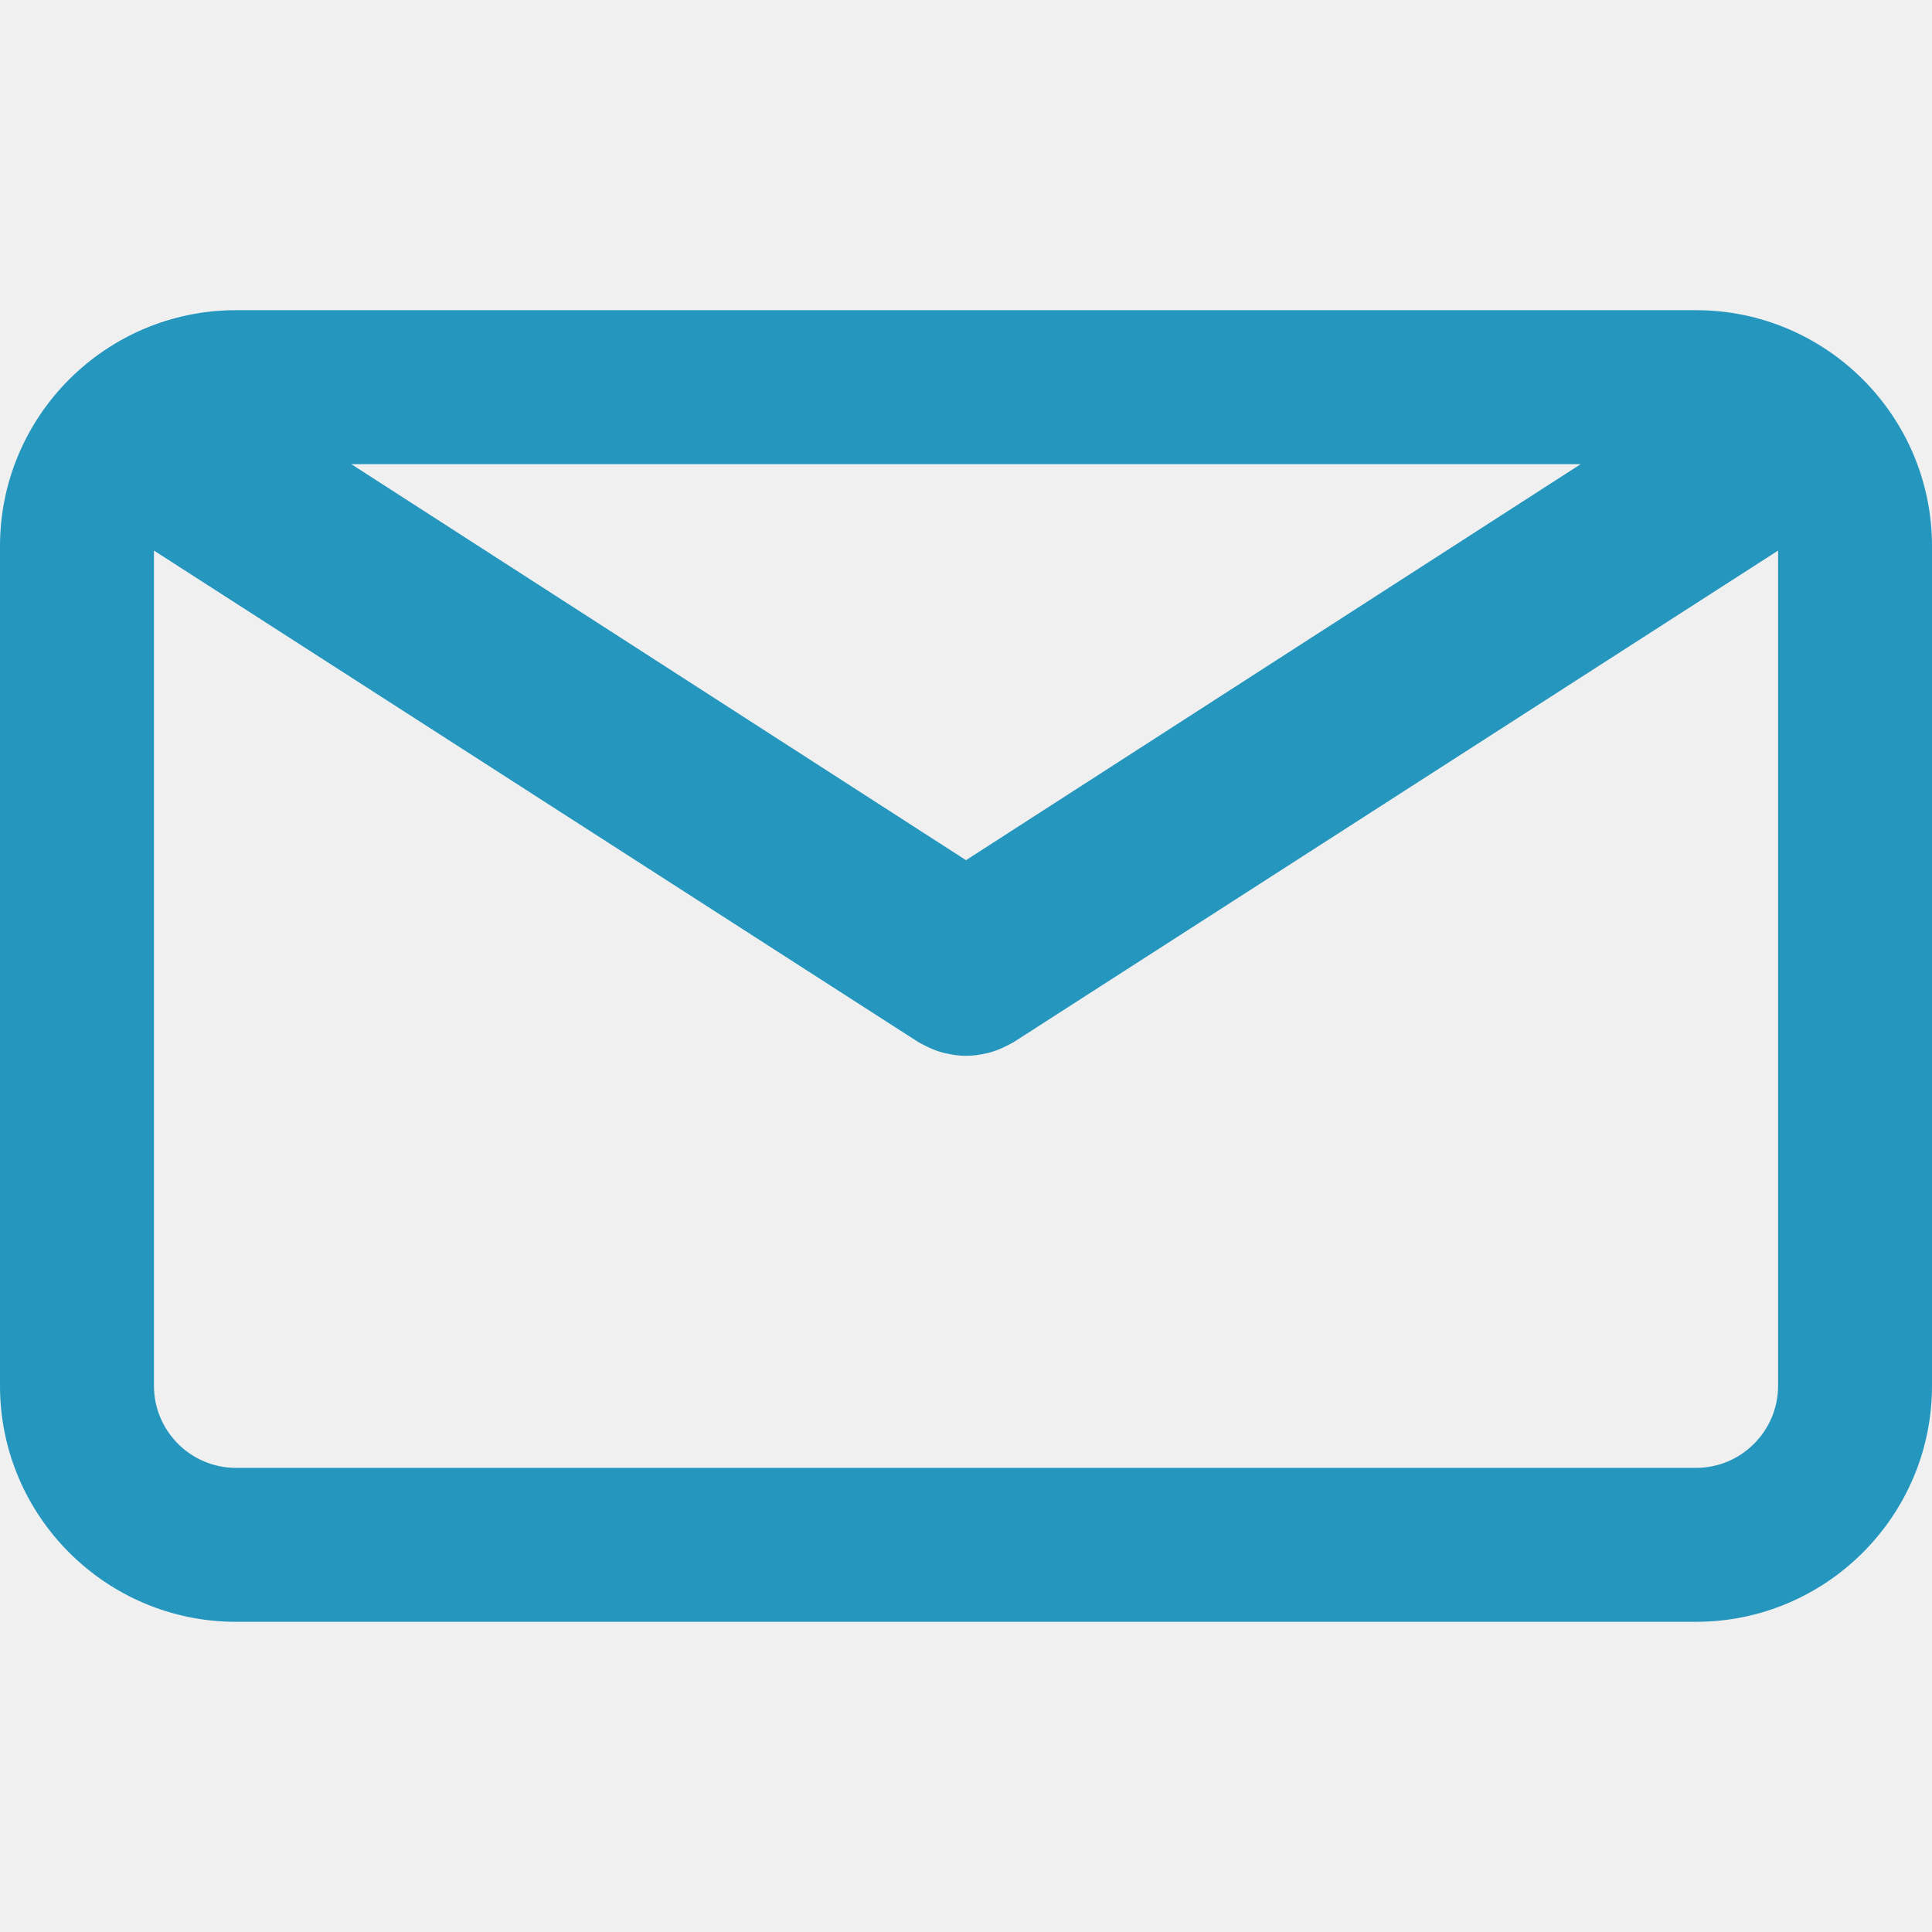
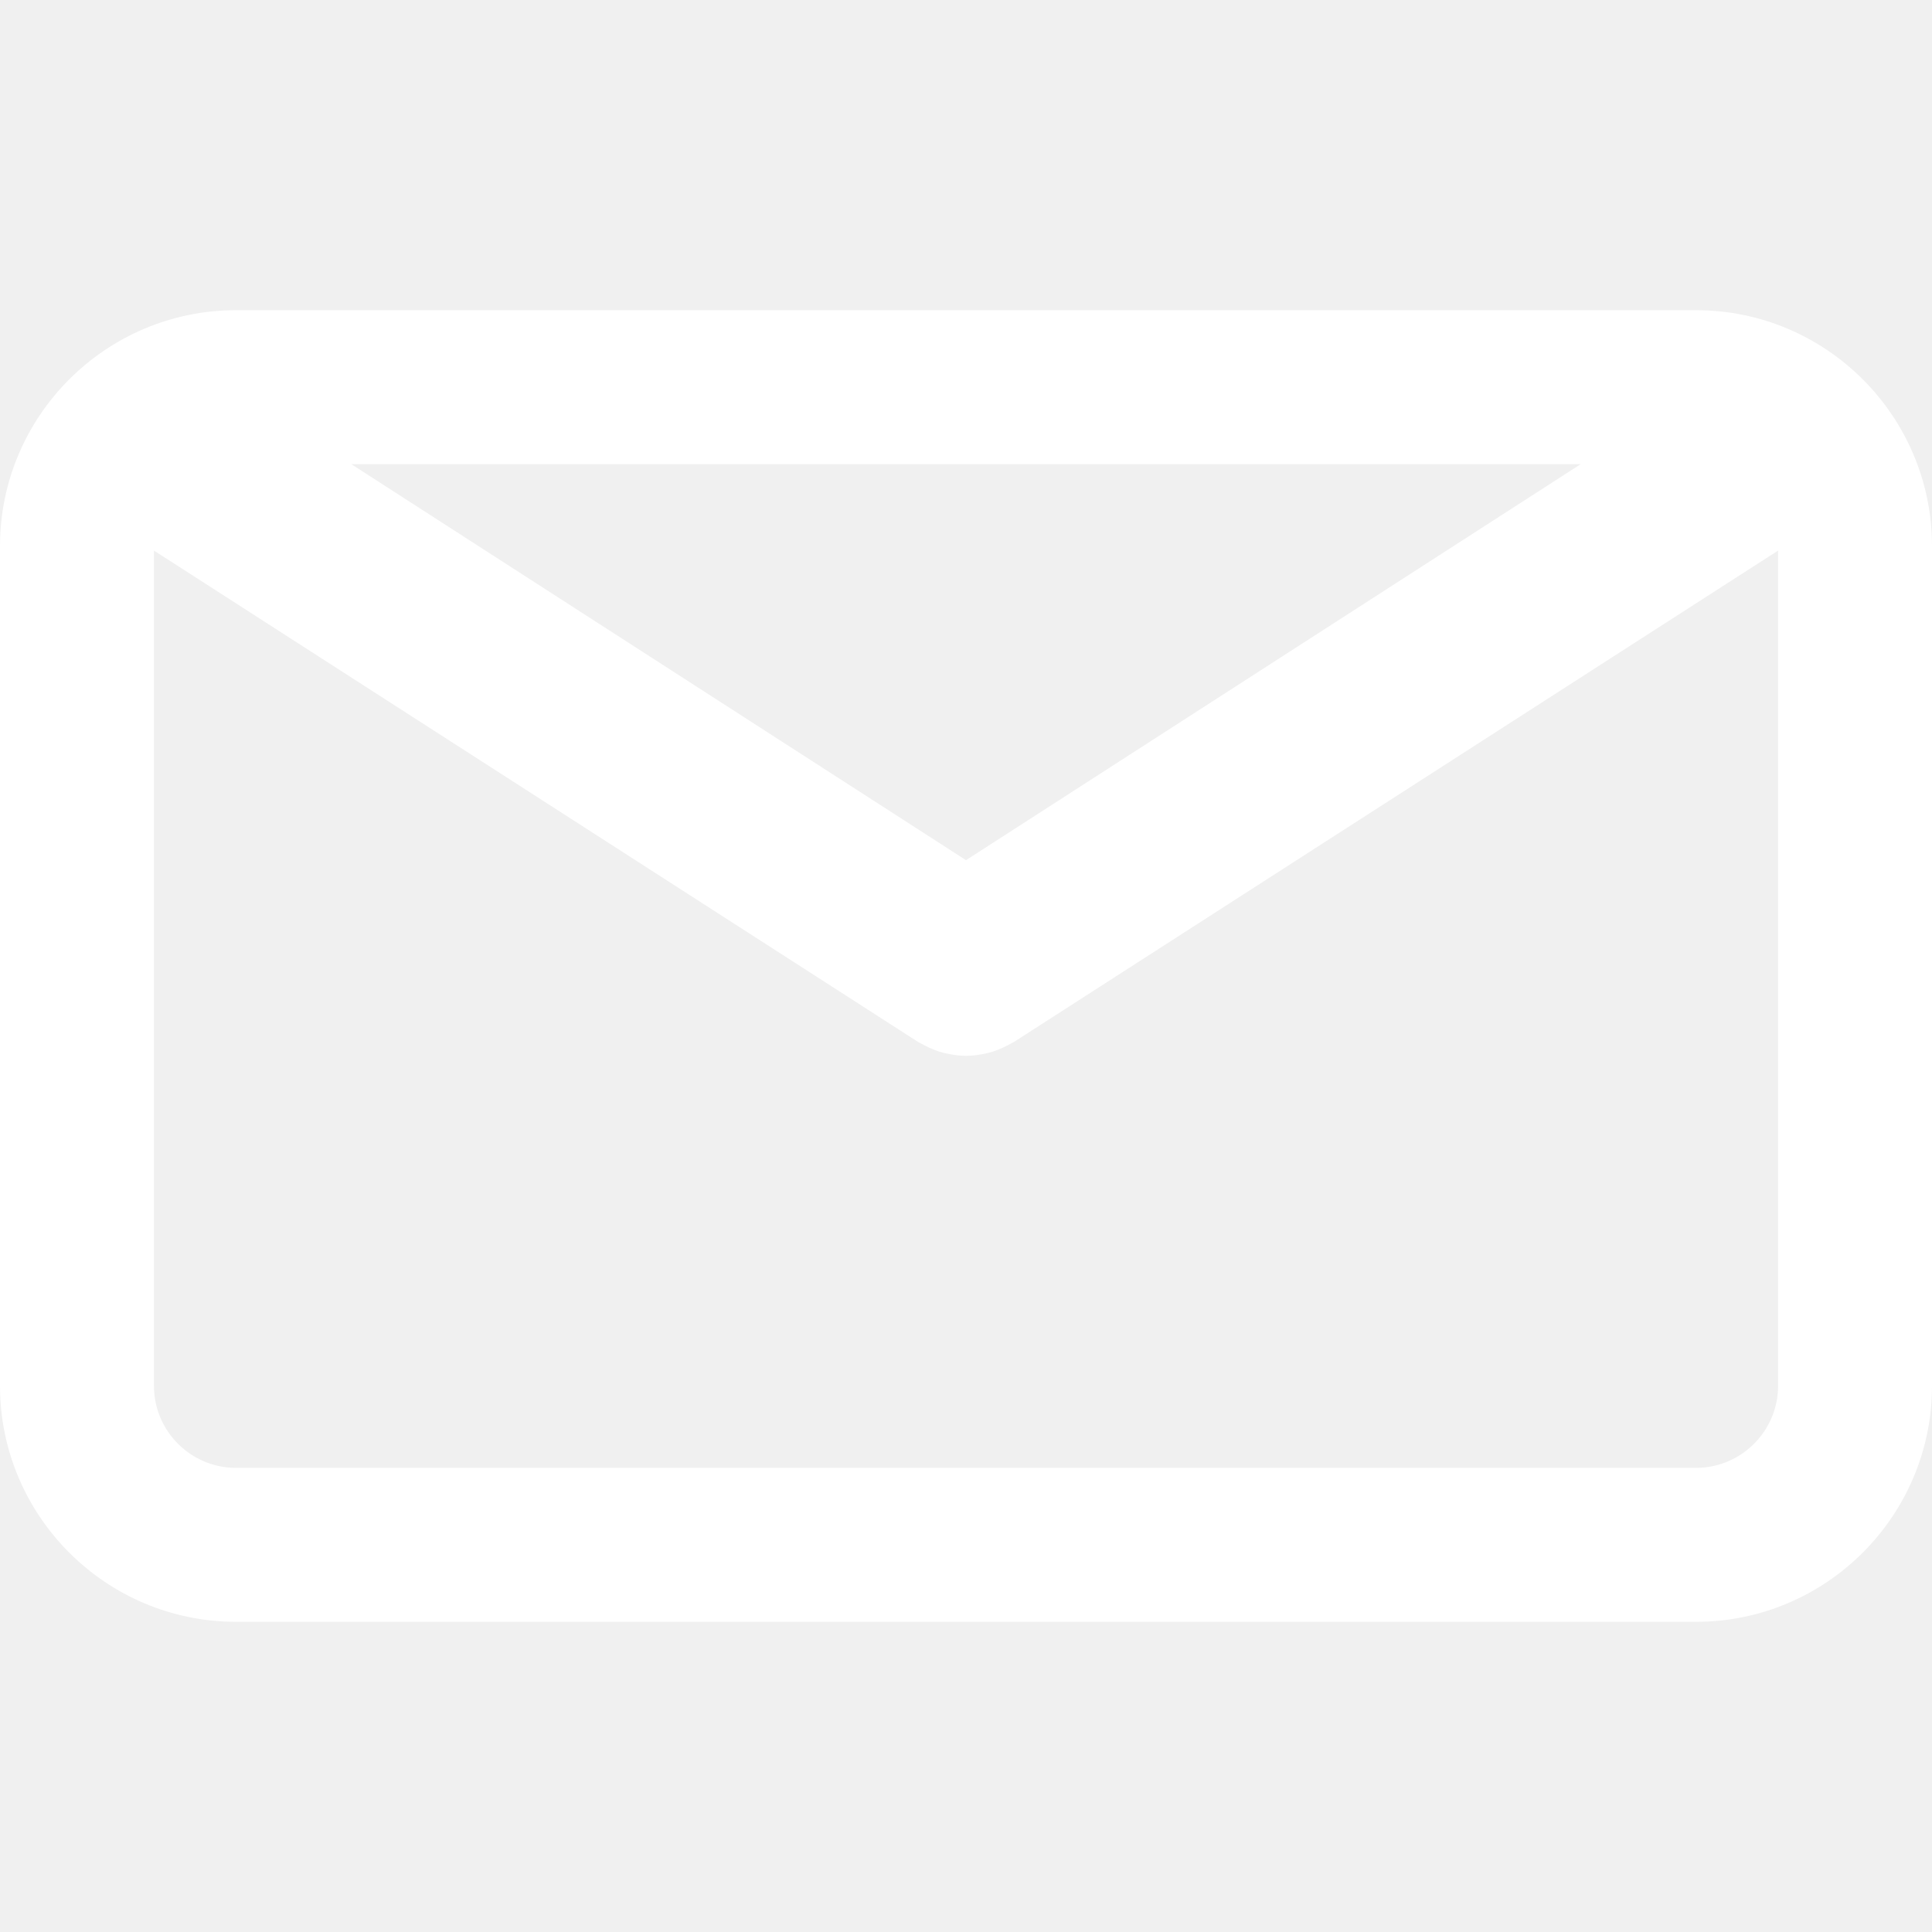
- <svg xmlns="http://www.w3.org/2000/svg" fill="#2596be" height="800px" width="800px" version="1.1" id="Capa_1" viewBox="0 0 75.294 75.294" xml:space="preserve">
+ <svg xmlns="http://www.w3.org/2000/svg" fill="#FFFFFF" height="800px" width="800px" version="1.1" id="Capa_1" viewBox="0 0 75.294 75.294" xml:space="preserve">
  <g>
    <path d="M66.097,12.089h-56.9C4.126,12.089,0,16.215,0,21.286v32.722c0,5.071,4.126,9.197,9.197,9.197h56.9   c5.071,0,9.197-4.126,9.197-9.197V21.287C75.295,16.215,71.169,12.089,66.097,12.089z M61.603,18.089L37.647,33.523L13.691,18.089   H61.603z M66.097,57.206h-56.9C7.434,57.206,6,55.771,6,54.009V21.457l29.796,19.16c0.04,0.025,0.083,0.042,0.124,0.065   c0.043,0.024,0.087,0.047,0.131,0.069c0.231,0.119,0.469,0.215,0.712,0.278c0.025,0.007,0.05,0.01,0.075,0.016   c0.267,0.063,0.537,0.102,0.807,0.102c0.001,0,0.002,0,0.002,0c0.002,0,0.003,0,0.004,0c0.27,0,0.54-0.038,0.807-0.102   c0.025-0.006,0.05-0.009,0.075-0.016c0.243-0.063,0.48-0.159,0.712-0.278c0.044-0.022,0.088-0.045,0.131-0.069   c0.041-0.023,0.084-0.04,0.124-0.065l29.796-19.16v32.551C69.295,55.771,67.86,57.206,66.097,57.206z" />
  </g>
</svg>
